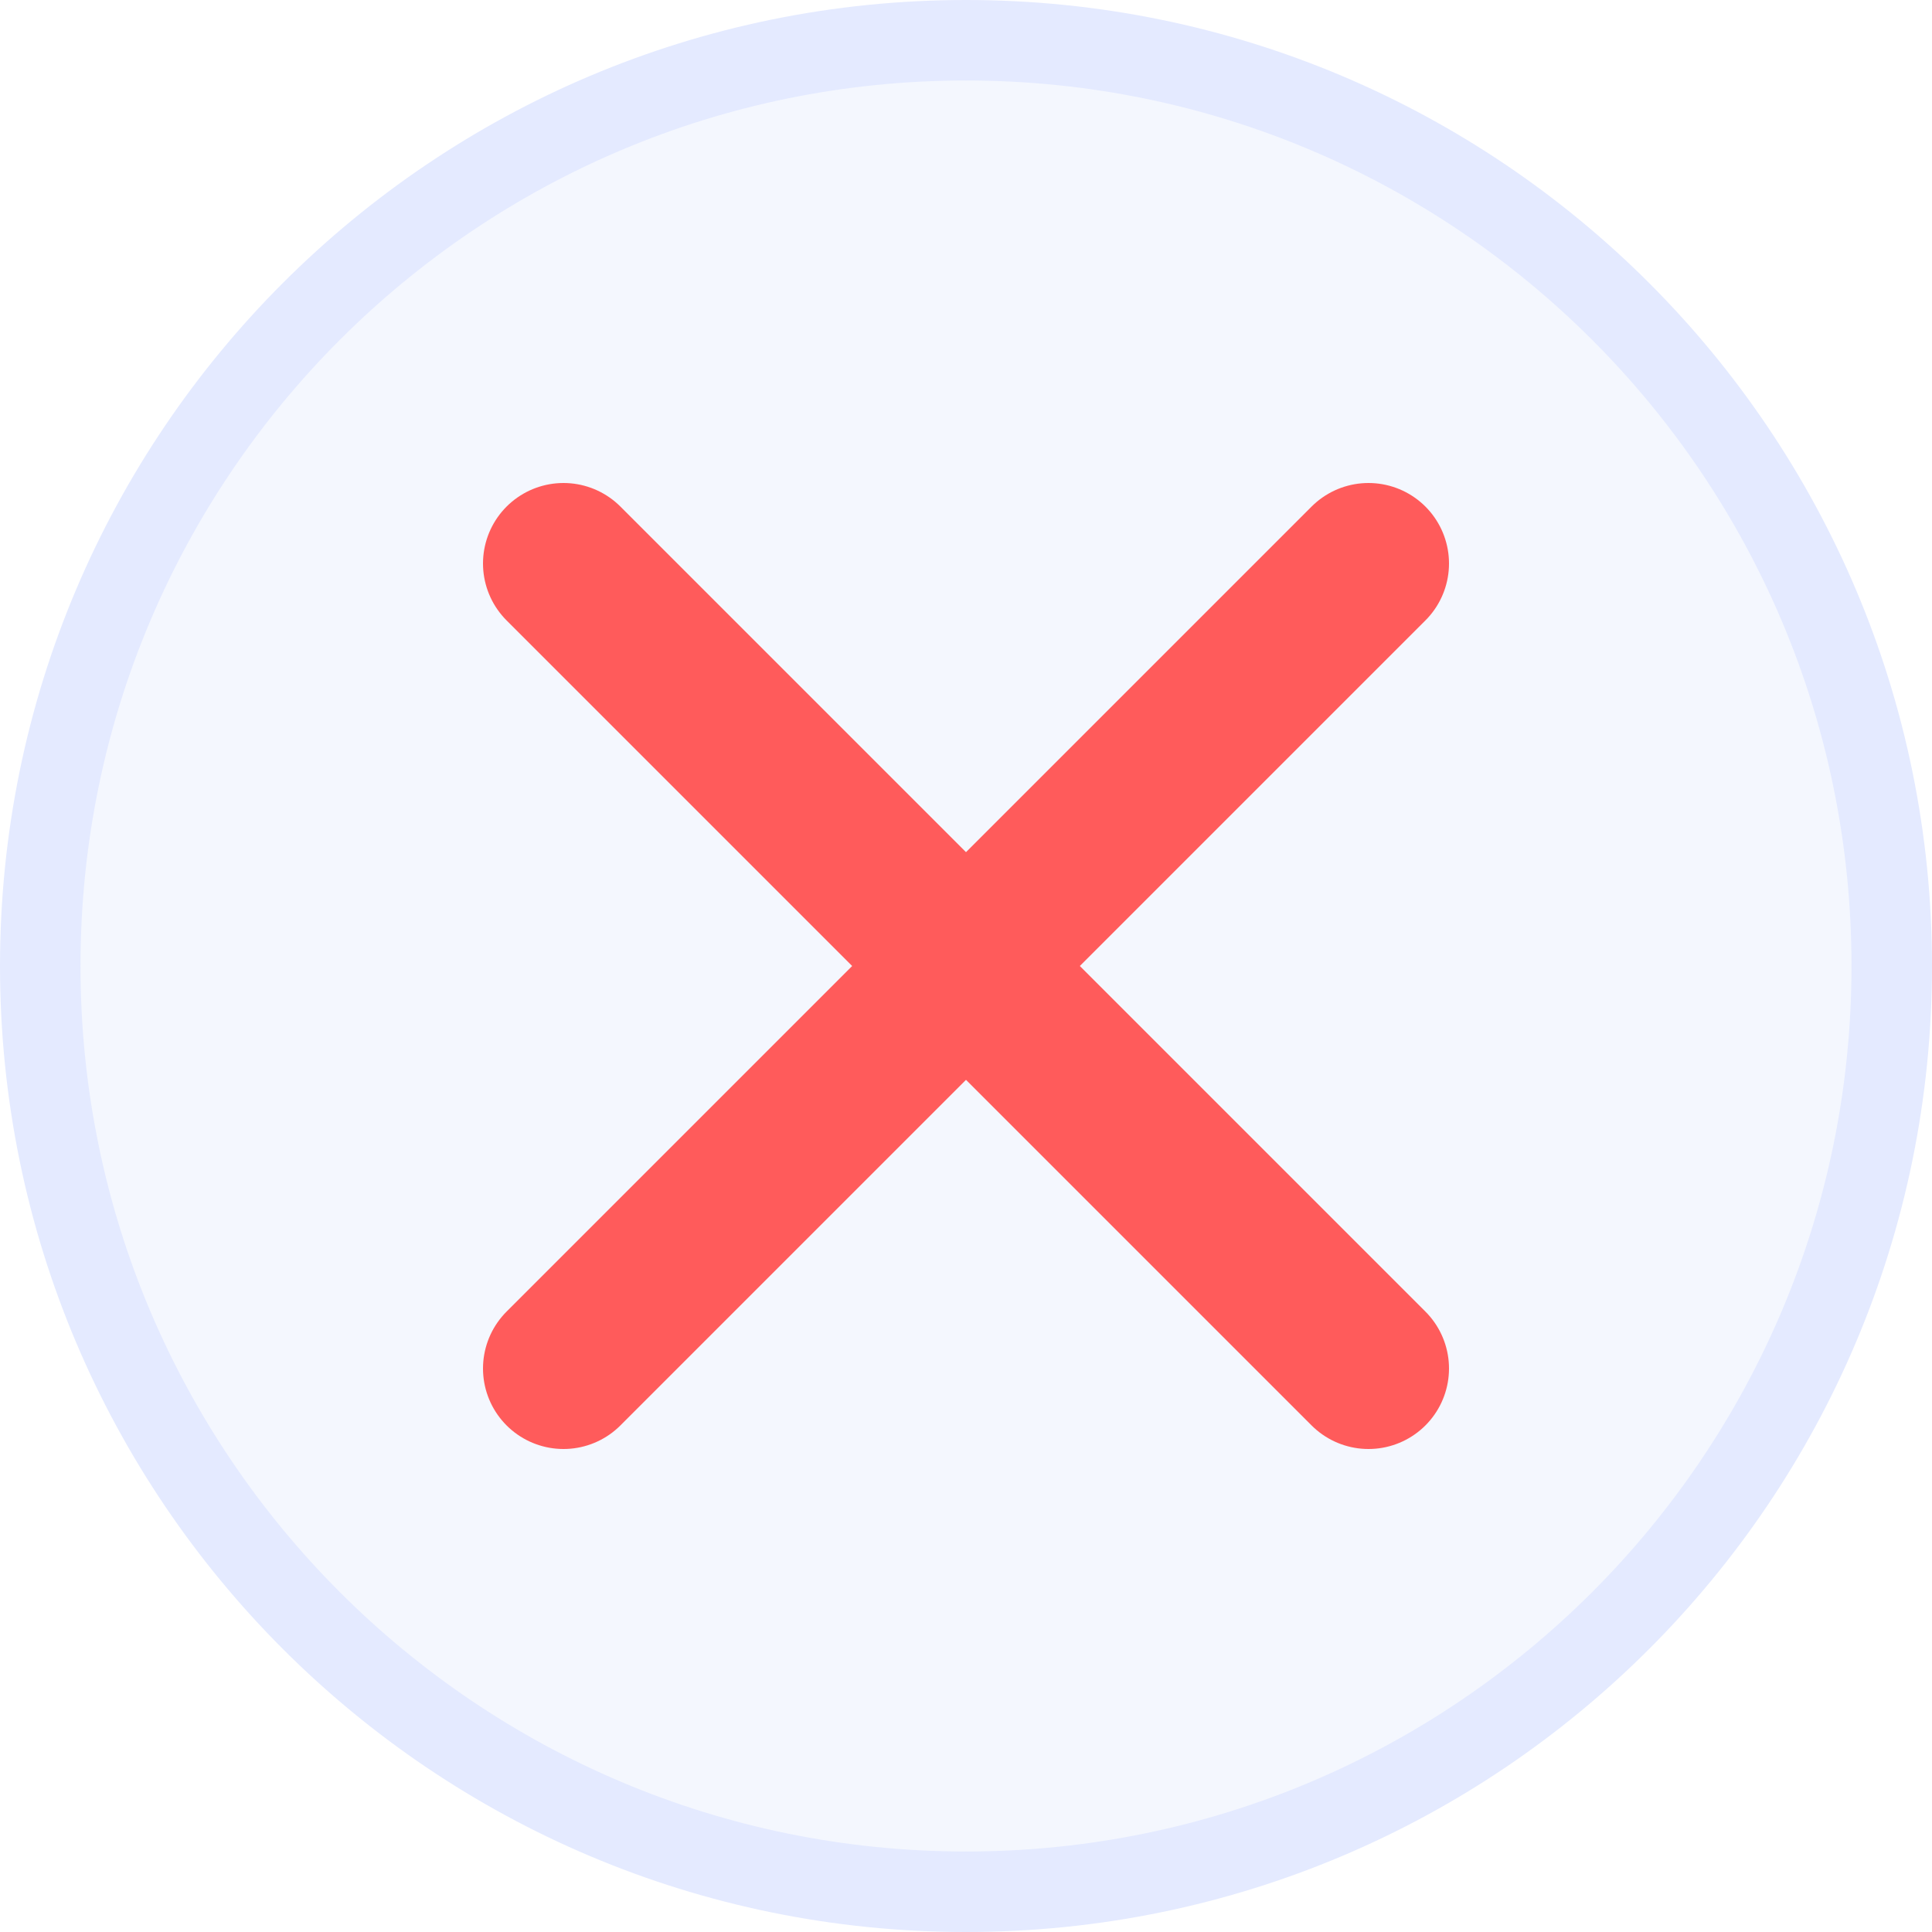
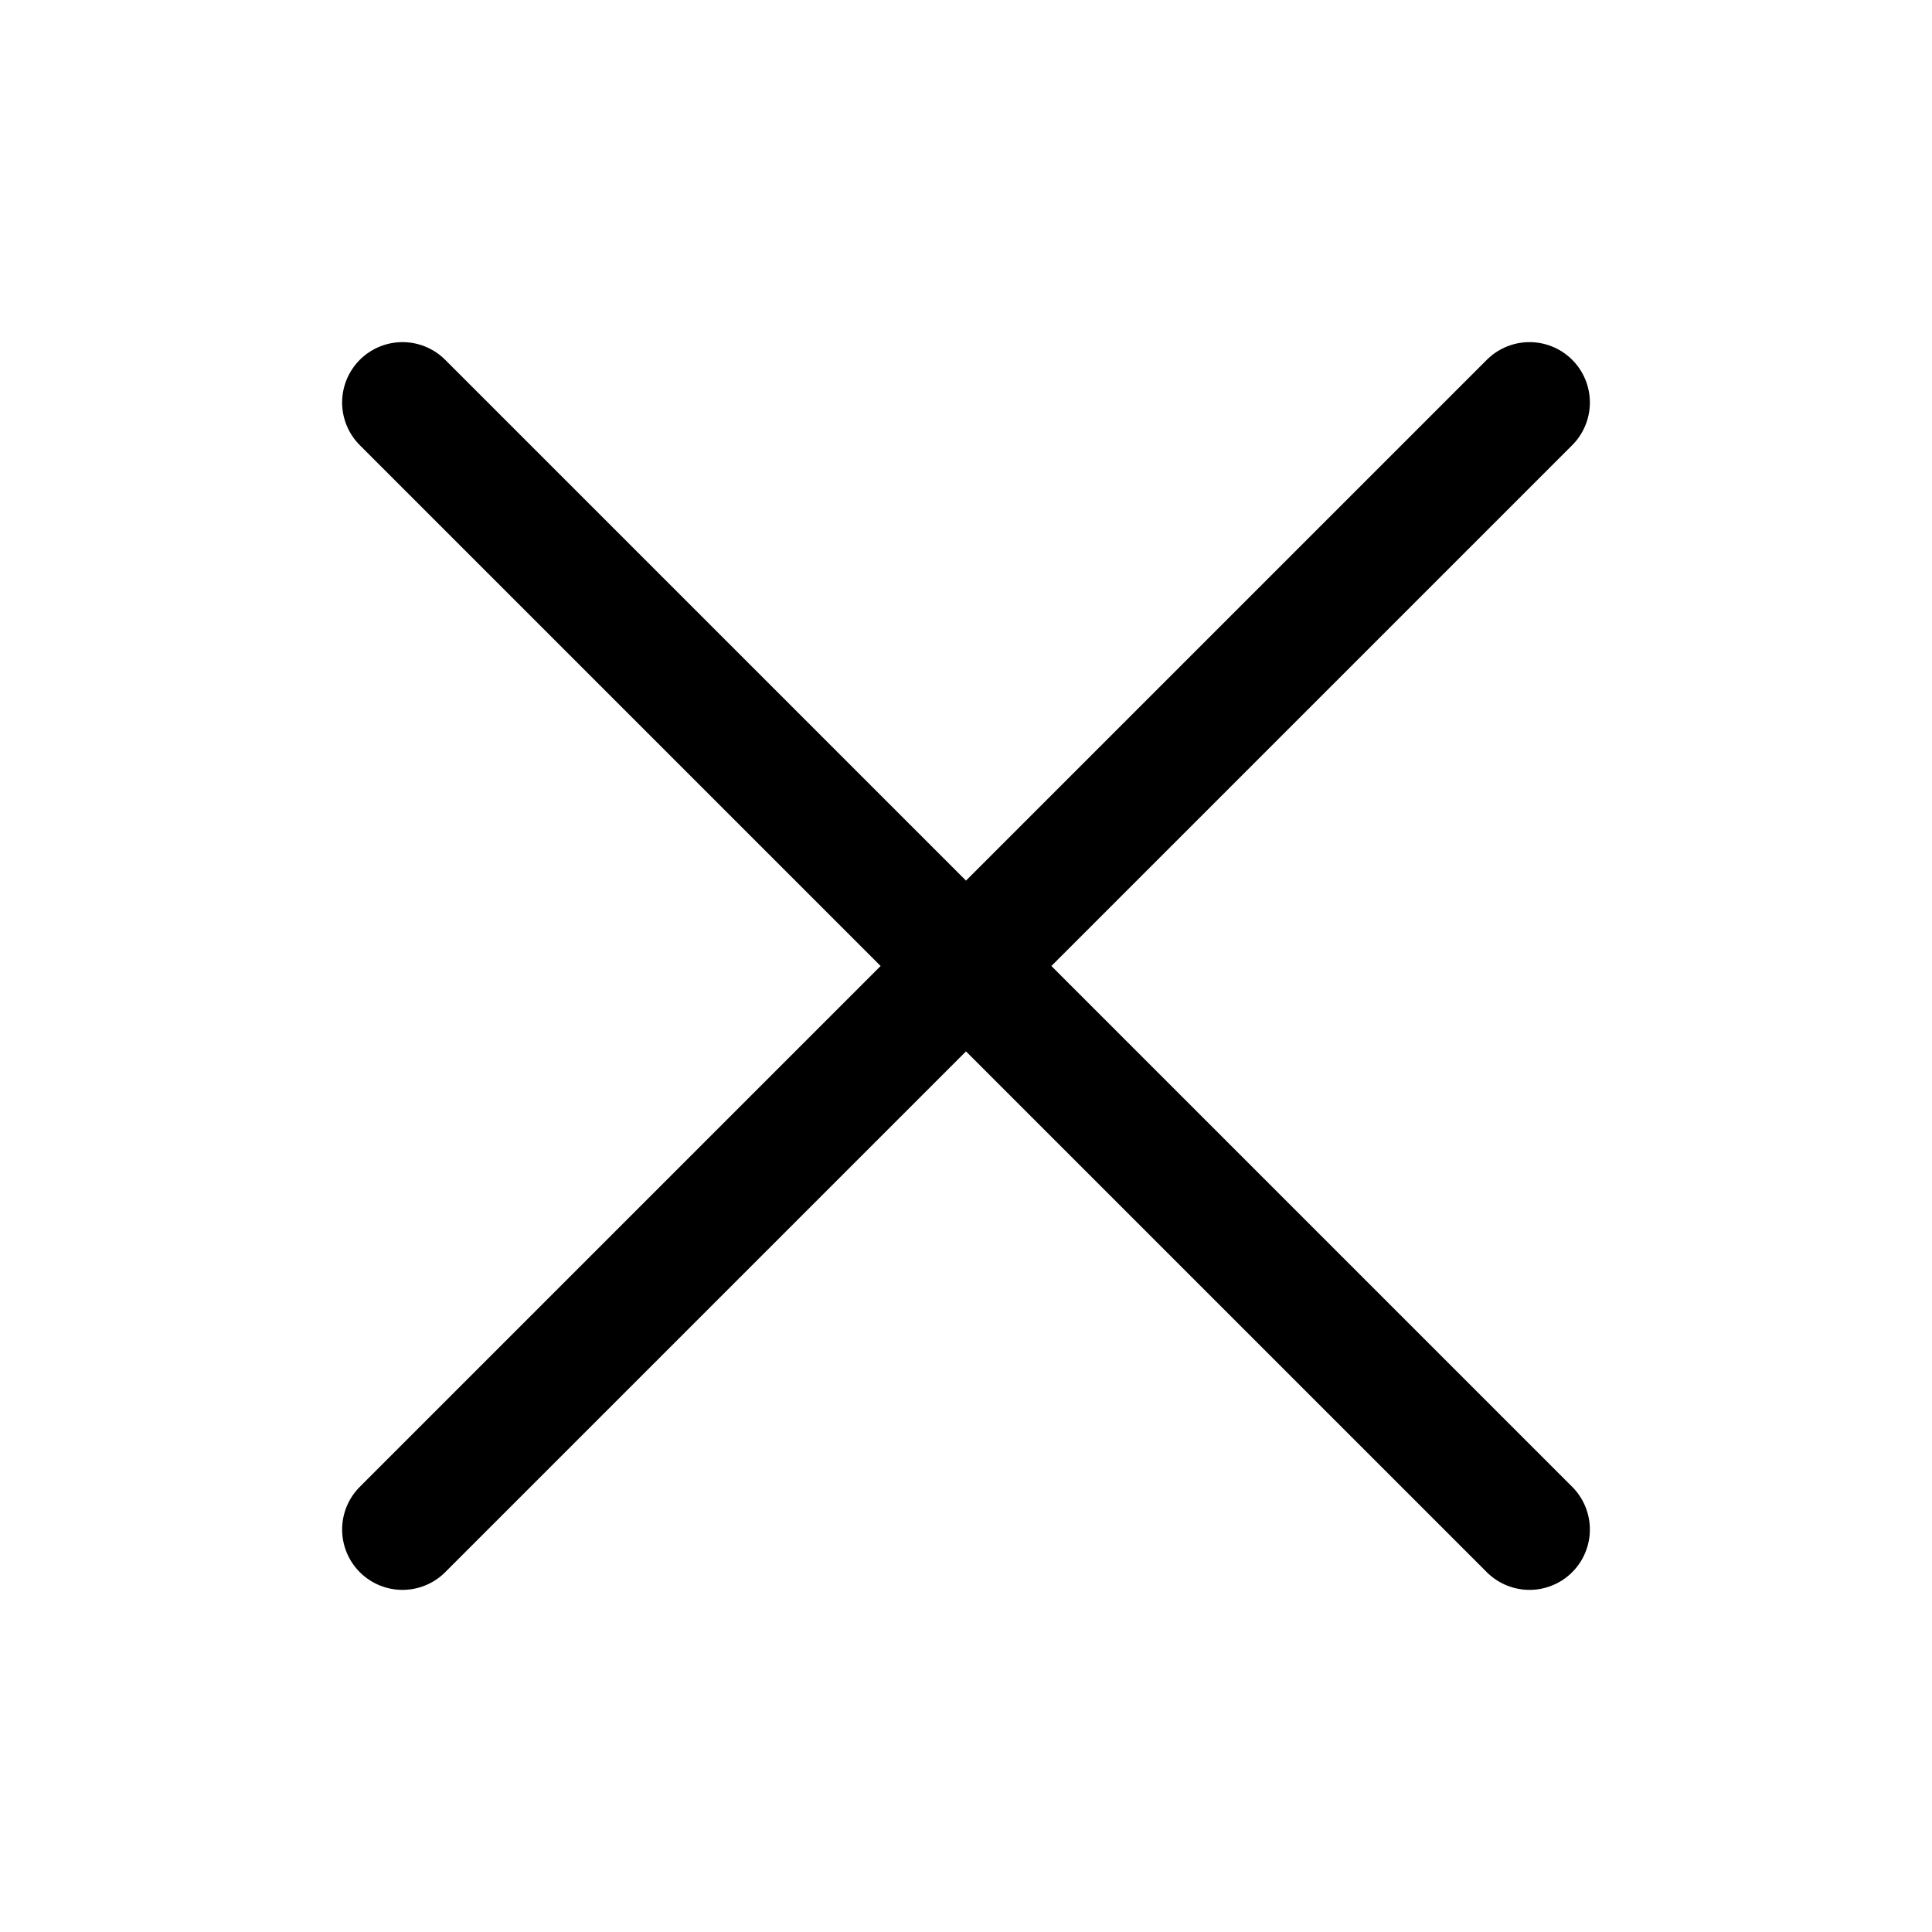
- <svg xmlns="http://www.w3.org/2000/svg" width="24" height="24" viewBox="0 0 24 24" fill="none">
-   <rect x="0.5" y="0.5" width="23" height="23" rx="11.5" fill="#F4F7FE" />
-   <rect x="0.5" y="0.5" width="23" height="23" rx="11.5" stroke="#E4EAFF" />
-   <path d="M17 7L7 17M7 7L17 17" stroke="#FF5B5B" stroke-width="2" stroke-linecap="round" stroke-linejoin="round" />
+ <svg xmlns="http://www.w3.org/2000/svg" width="800px" height="800px" viewBox="0 0 24 24" fill="none">
+   <path d="M19 5L5 19M5 5L19 19" stroke="#000000" stroke-width="1.5" stroke-linecap="round" stroke-linejoin="round" />
</svg>
